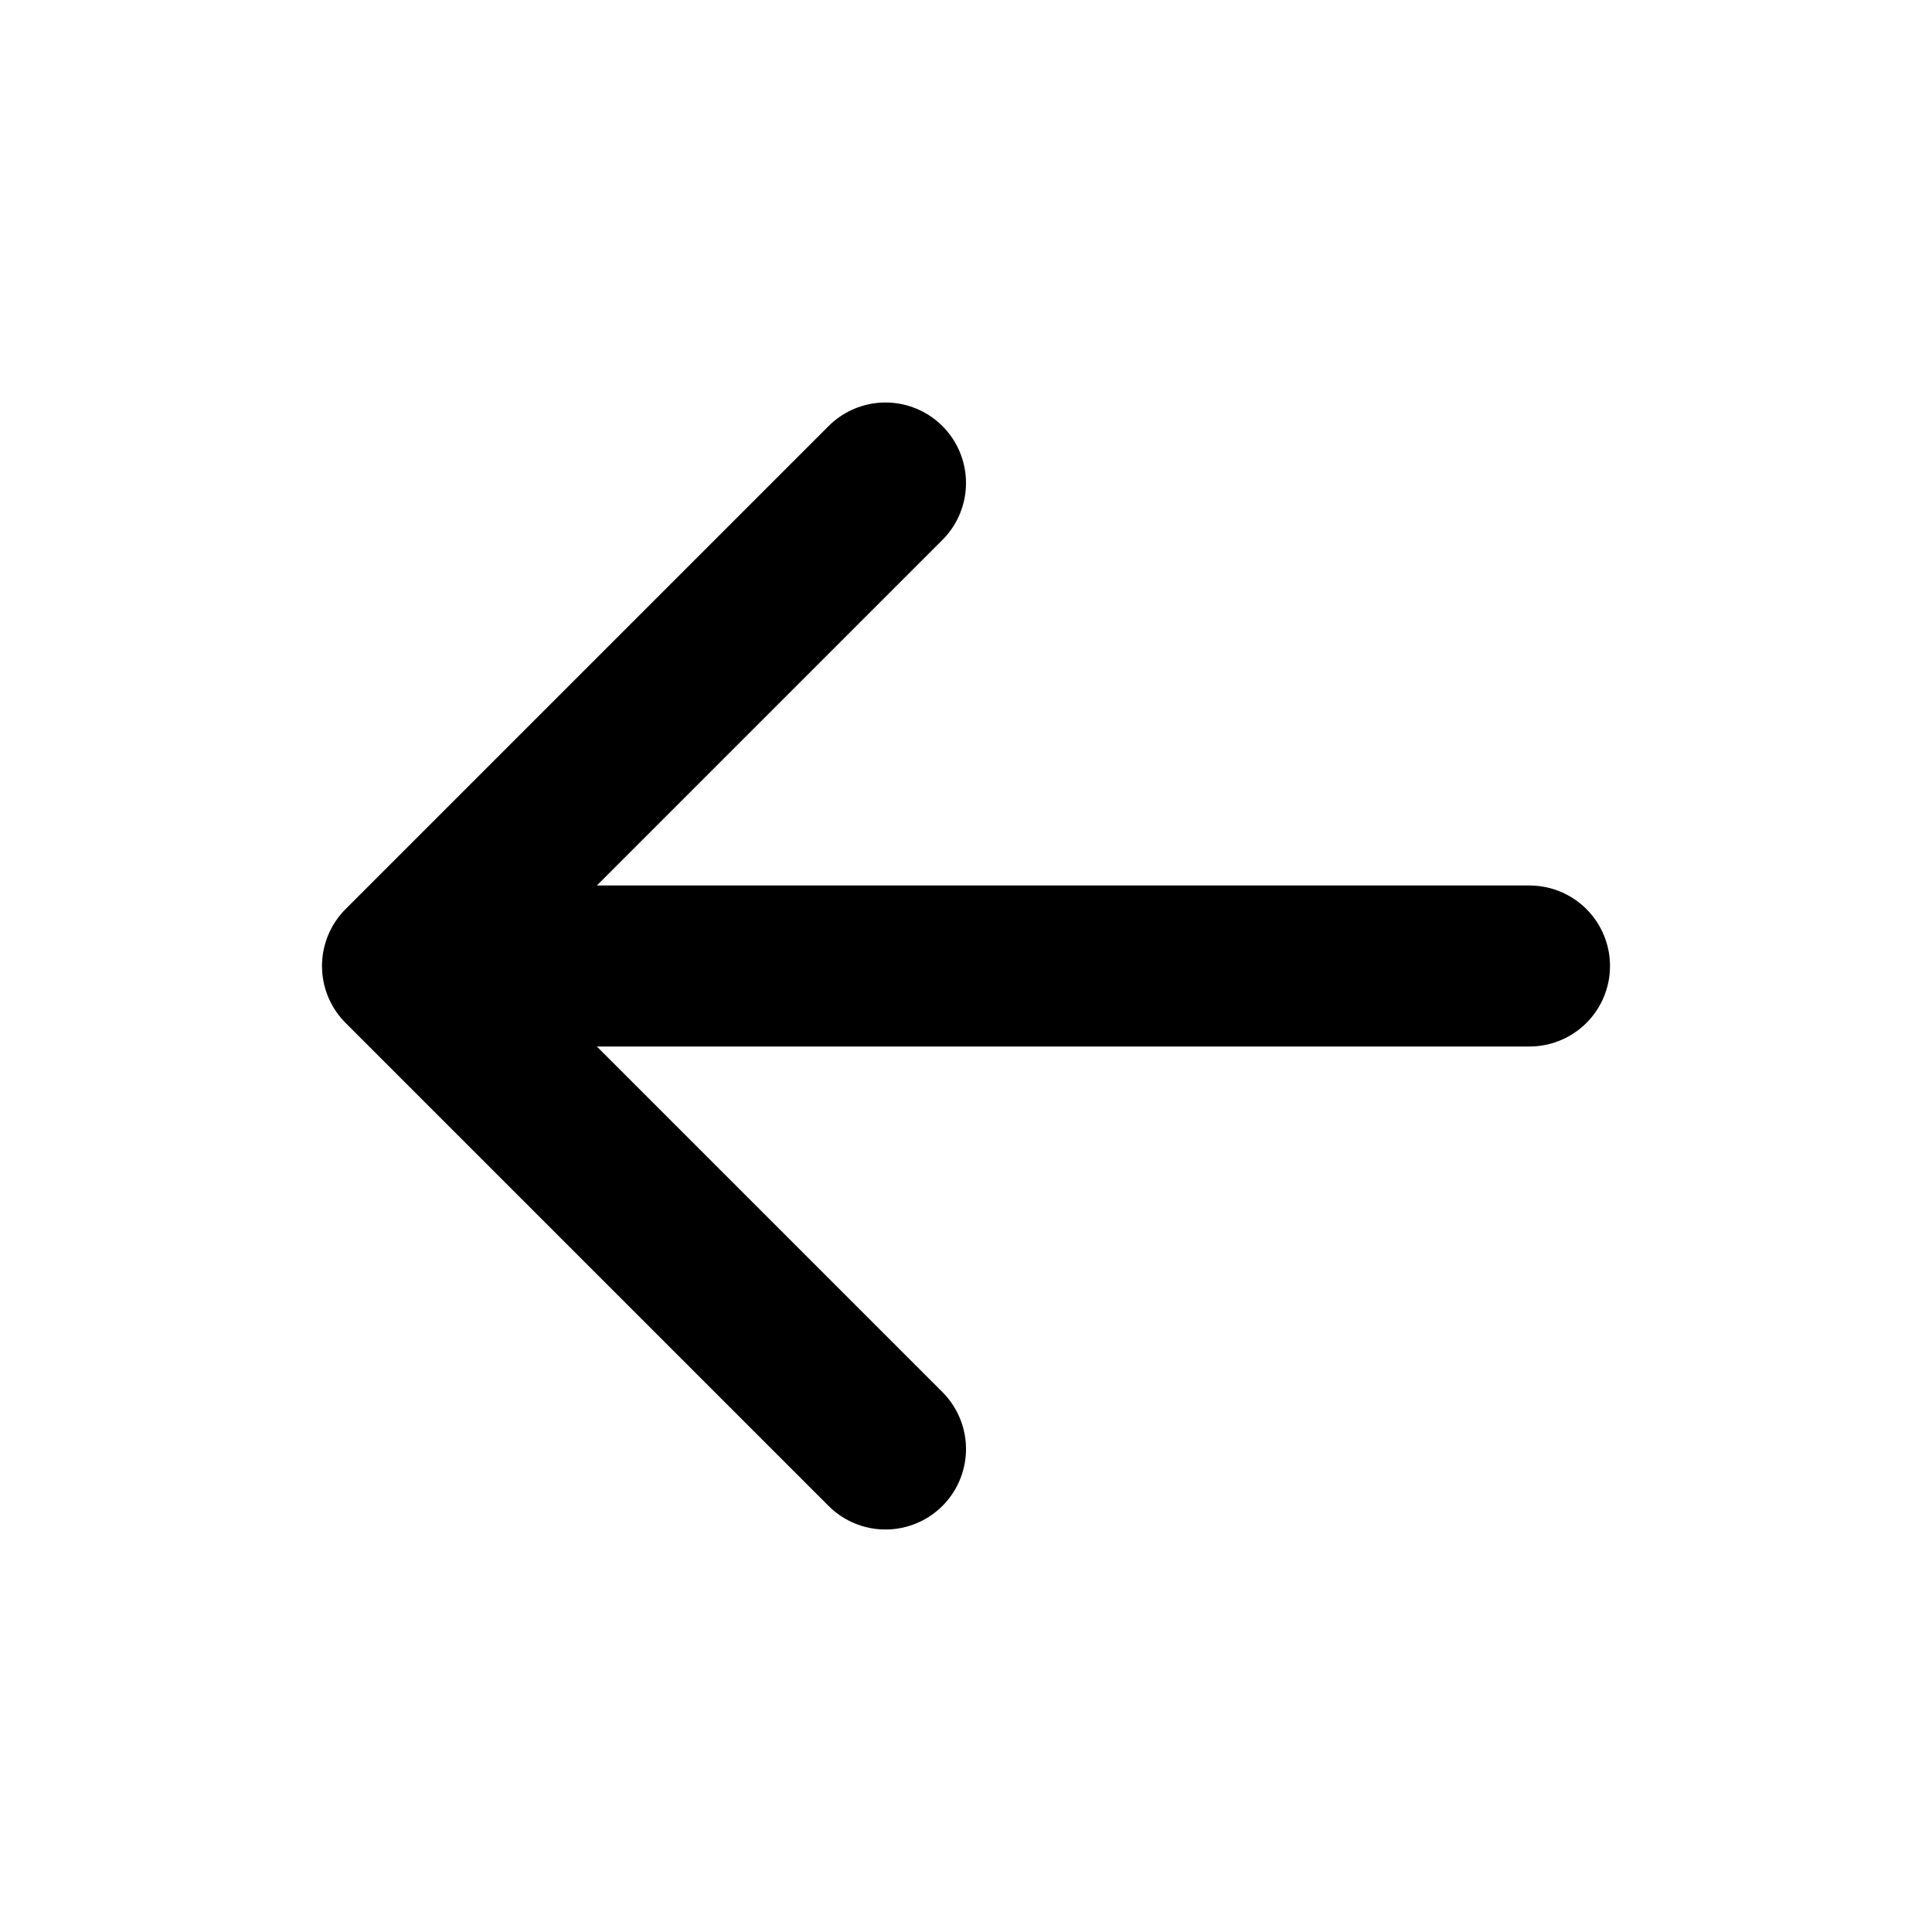
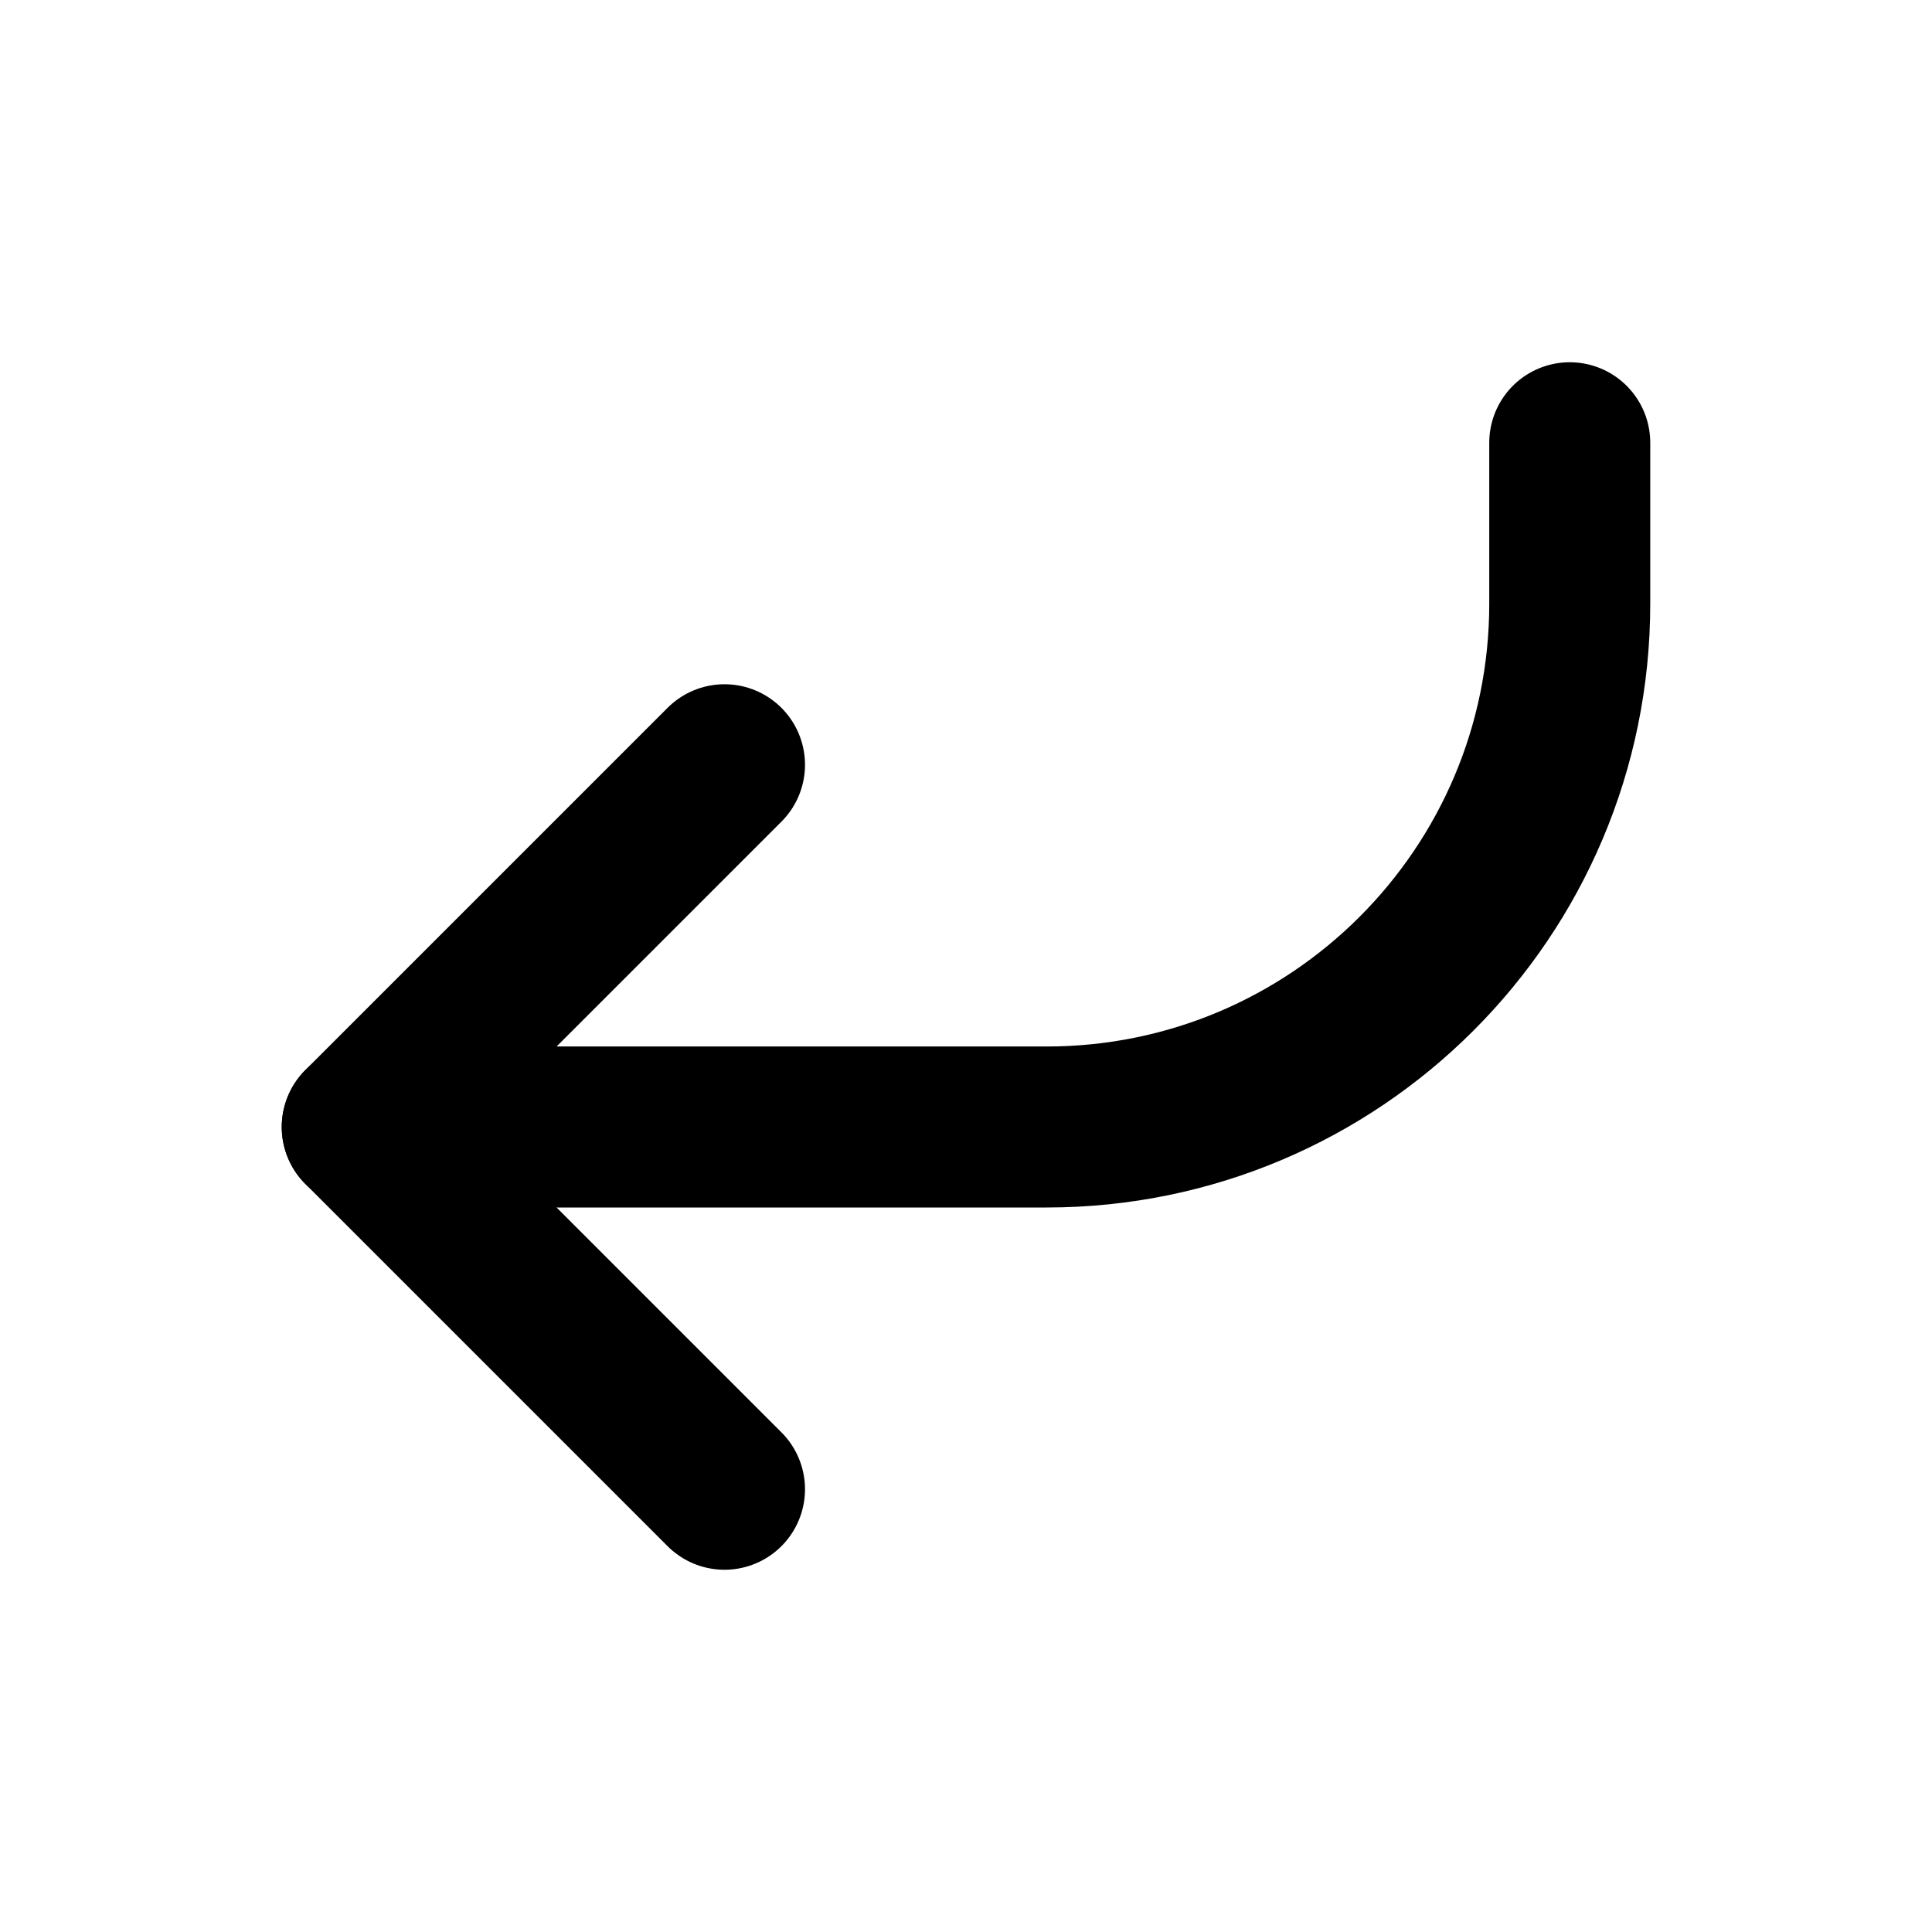
<svg xmlns="http://www.w3.org/2000/svg" viewBox="0 0 24 24" fill="none" stroke="currentColor" stroke-width="2" stroke-linecap="round" stroke-linejoin="round">
-   <path d="M19 12H5M11 6l-6 6 6 6" />
+   <path d="M19.5 5.5L19.5 7.5A6.5 6.5 0 0 1 13 14L4.5 14" />
+   <path d="M9 18.5L4.5 14L9 9.5" />
</svg>
